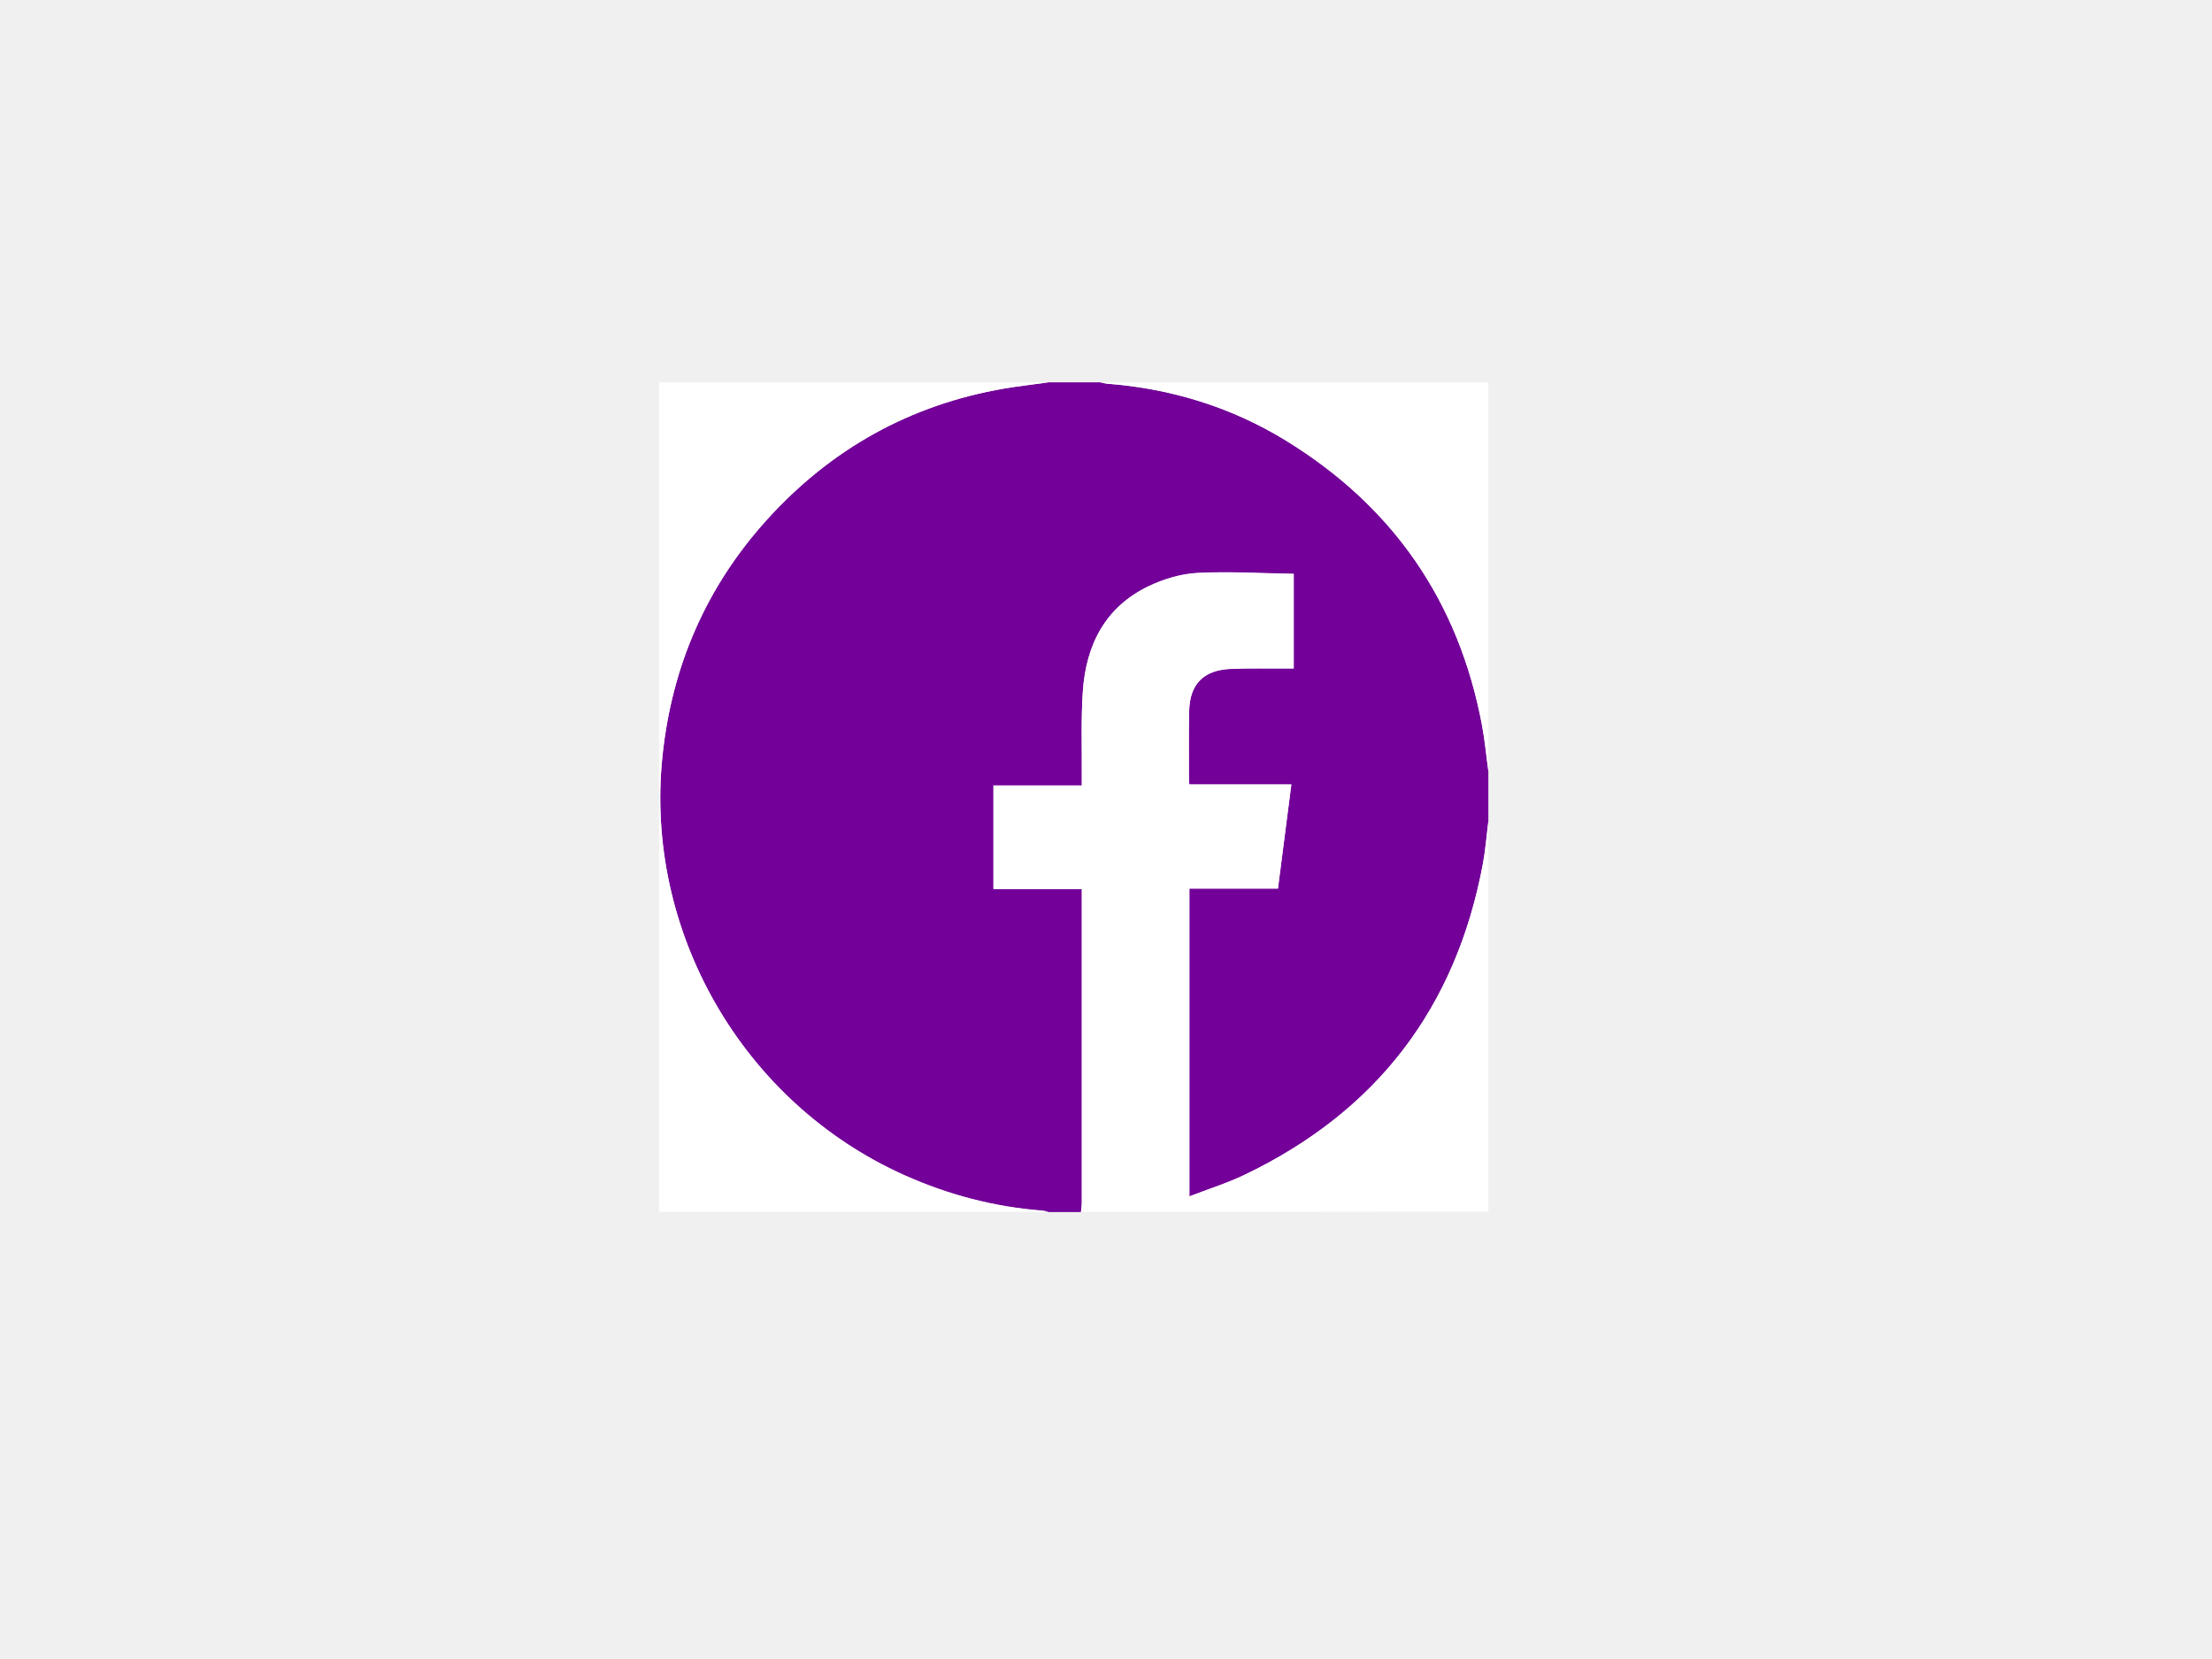
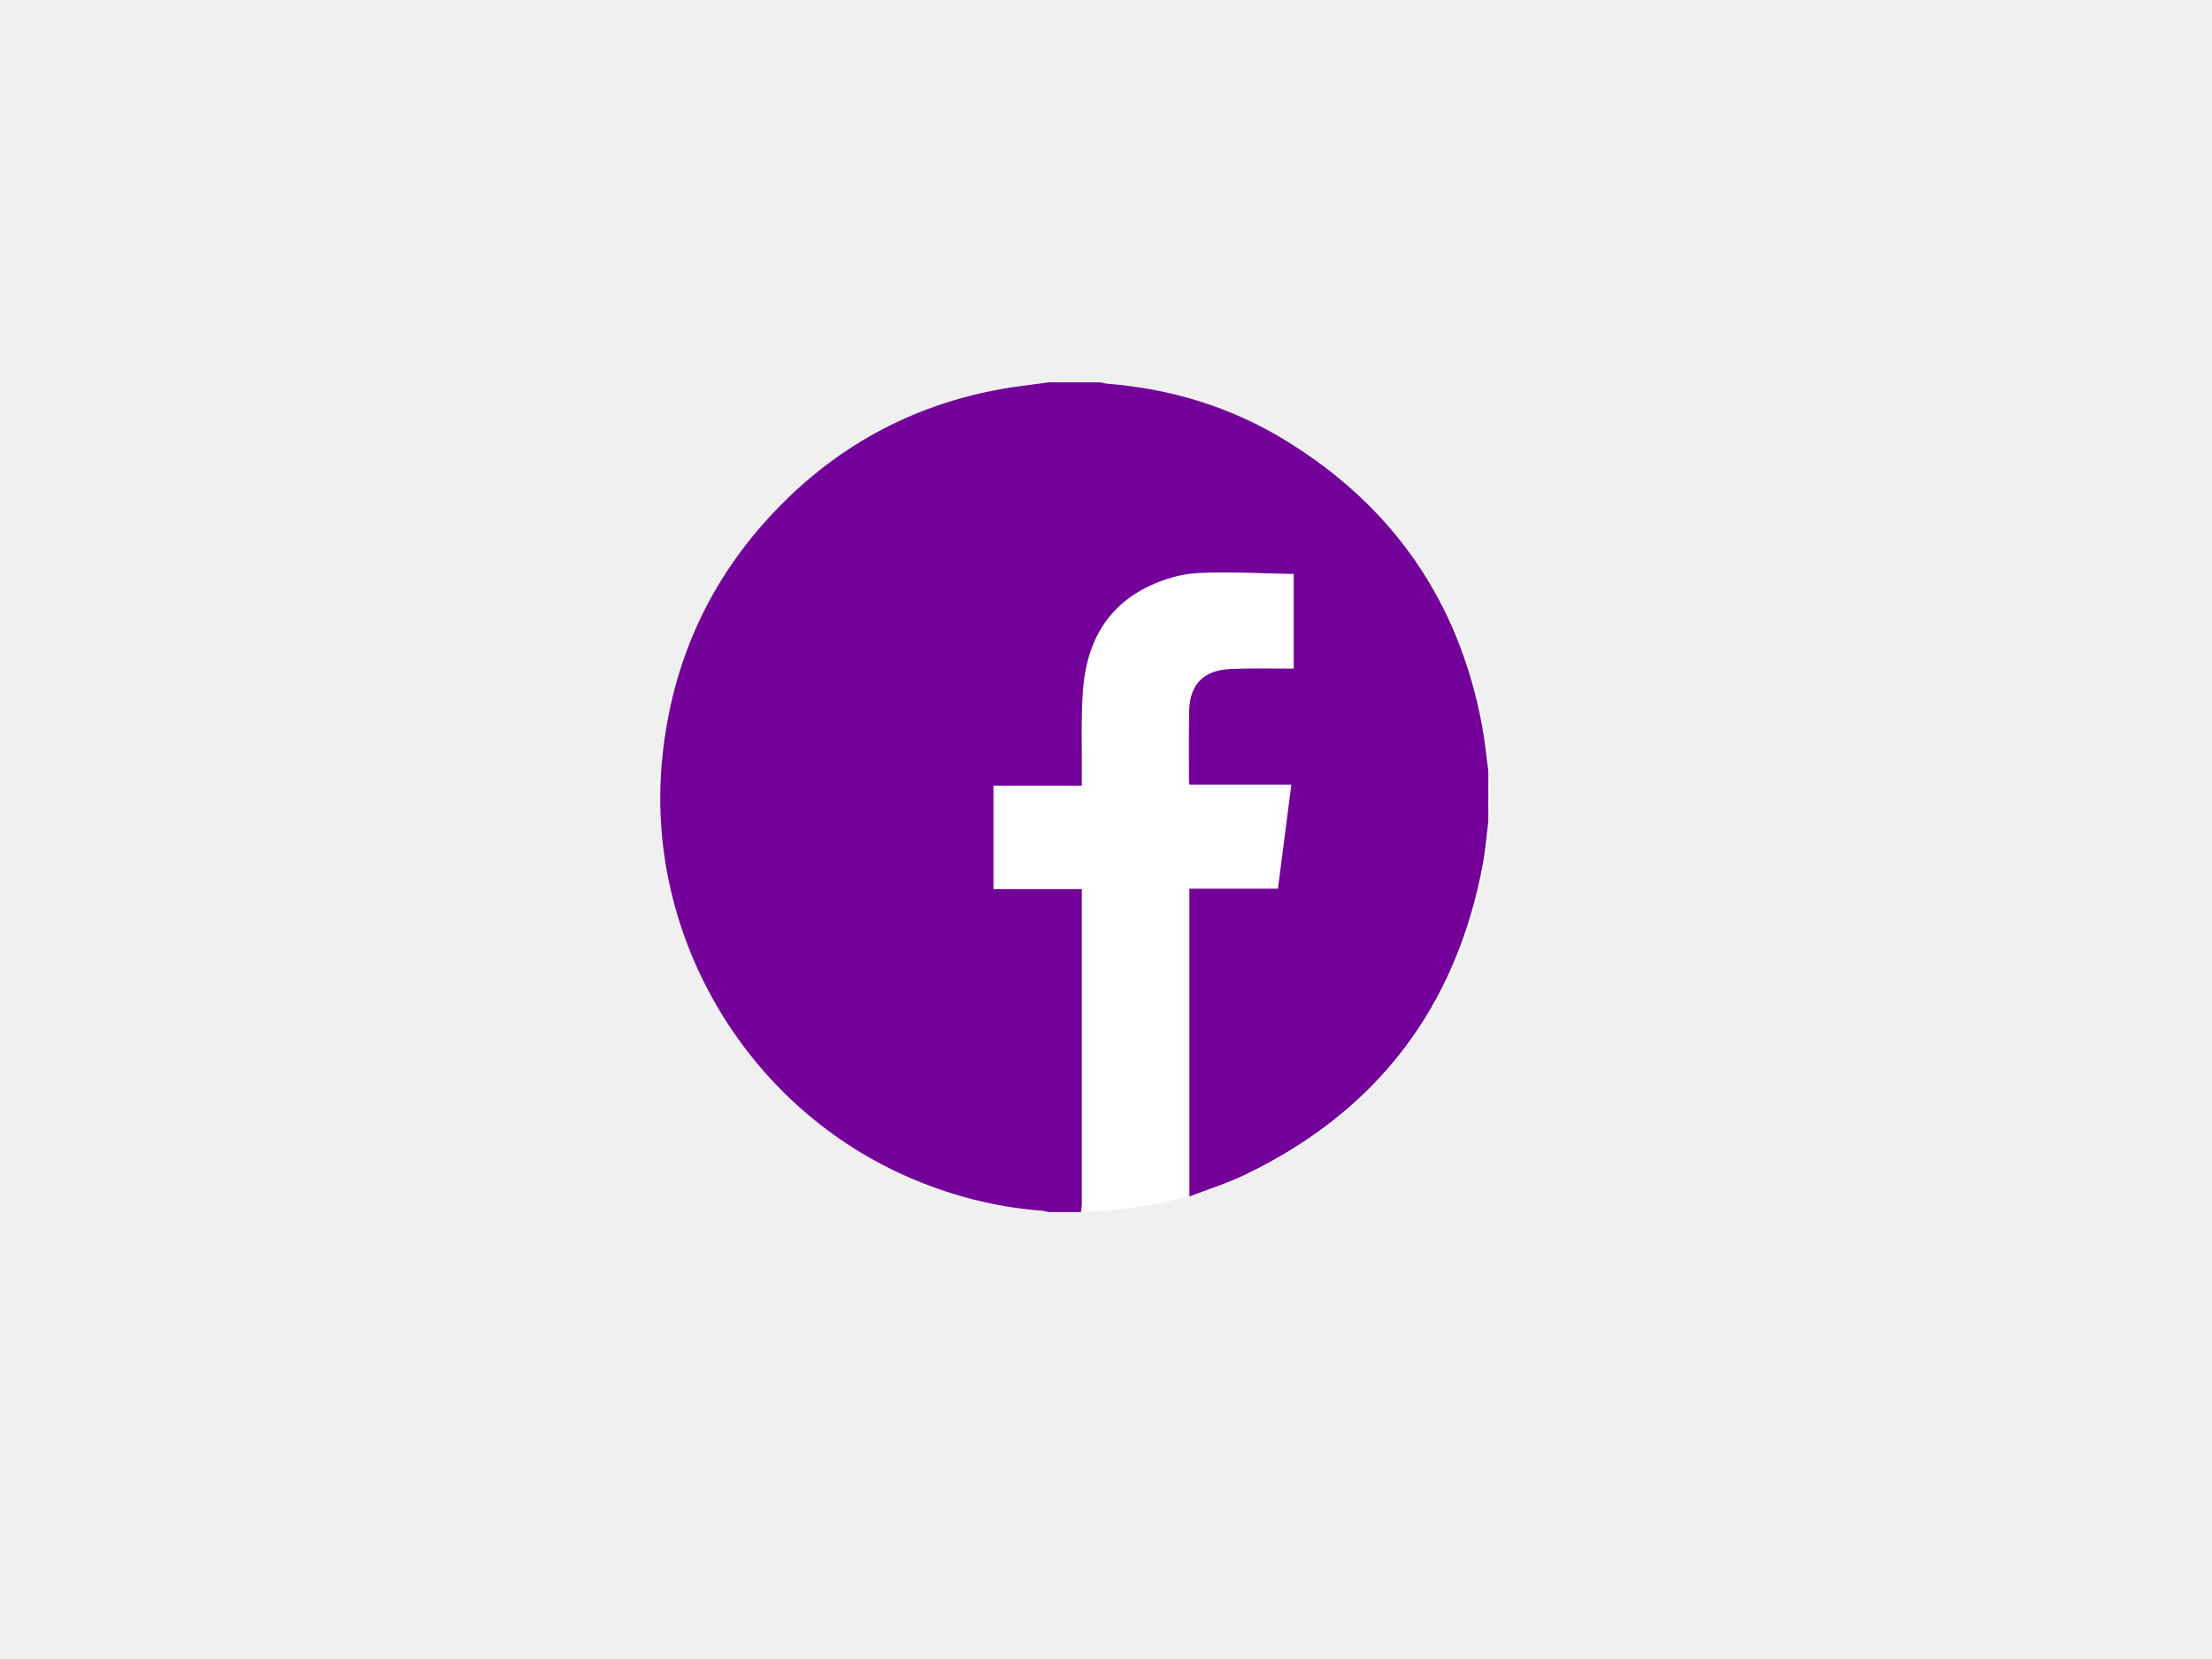
<svg xmlns="http://www.w3.org/2000/svg" version="1.1" id="Layer_1" x="0px" y="0px" viewBox="0 0 1024 768" style="enable-background:new 0 0 1024 768;" xml:space="preserve">
  <style type="text/css">
- 	.st0{fill:#730099;}
- 	.st1{fill:#FFFFFF;}
+ 	.st0{fill:#FFFFFF;}
+ 	.st1{fill:#730099;}
</style>
-   <path class="st0" d="M485.4,177c8,0,16,0,24,0c1,0.2,1.9,0.5,2.9,0.6c29.7,2.3,57.5,10.8,82.9,26.3c49.7,30.5,80.2,74.5,90.9,132  c1.3,7,2,14.1,2.9,21.1c0,7.8,0,15.5,0,23.2c-0.8,6.5-1.3,13.1-2.5,19.6c-12.4,66.7-49.2,114.8-110.3,144.1  c-8.1,3.9-16.8,6.6-25.6,10c0-47.9,0-95,0-142.5c13.8,0,27.3,0,41,0c2.1-16.2,4.1-31.9,6.2-48.2c-16.1,0-31.7,0-47.2,0  c-0.1-0.9-0.2-1.4-0.2-1.9c0-10.7-0.1-21.5,0.1-32.2c0.3-12.4,6.7-18.8,19.1-19.4c8.5-0.4,17-0.2,25.4-0.2c1.3,0,2.6,0,3.9,0  c0-14.7,0-28.7,0-43.8c-15-0.2-29.9-1.2-44.6-0.4c-7.6,0.4-15.6,2.8-22.5,6.1c-20.1,9.6-29,27.1-30.5,48.5c-0.9,12.9-0.4,26-0.5,39  c0,1.4,0,2.9,0,4.8c-14,0-27.4,0-40.9,0c0,16.1,0,31.8,0,47.9c13.6,0,27.1,0,40.9,0c0,1.8,0,3.1,0,4.4c0,47,0,94,0,141  c0,1.4-0.2,2.7-0.4,4.1c-5,0-10,0-15,0c-1-0.2-1.9-0.5-2.9-0.6c-22.3-1.7-43.6-7.3-64.1-16.5C343.8,510.4,298,431.1,306.7,349.7  c4.4-41.7,20.4-78.3,48.5-109.3c29.6-32.6,66.1-53,109.5-60.5C471.6,178.7,478.5,178,485.4,177z" />
-   <path class="st1" d="M500.4,561c0.1-1.4,0.4-2.7,0.4-4.1c0-47,0-94,0-141c0-1.3,0-2.7,0-4.4c-13.9,0-27.3,0-40.9,0  c0-16.1,0-31.8,0-47.9c13.5,0,26.9,0,40.9,0c0-1.9,0-3.3,0-4.8c0.1-13-0.4-26,0.5-39c1.5-21.4,10.4-38.9,30.5-48.5  c6.9-3.3,14.9-5.7,22.5-6.1c14.7-0.8,29.6,0.2,44.6,0.4c0,15.1,0,29.1,0,43.8c-1.3,0-2.6,0-3.9,0c-8.5,0.1-17-0.1-25.4,0.2  c-12.4,0.5-18.8,7-19.1,19.4c-0.3,10.7-0.1,21.5-0.1,32.2c0,0.5,0.1,1,0.2,1.9c15.5,0,31.1,0,47.2,0c-2.1,16.3-4.1,32.1-6.2,48.2  c-13.7,0-27.3,0-41,0c0,47.5,0,94.5,0,142.5c8.8-3.4,17.5-6.1,25.6-10c61.1-29.3,97.9-77.3,110.3-144.1c1.2-6.5,1.7-13.1,2.5-19.6  c0,60.2,0,120.5,0,180.8C626.1,561,563.2,561,500.4,561z" />
-   <path class="st1" d="M485.4,177c-6.9,1-13.8,1.7-20.7,2.9c-43.4,7.5-80,27.9-109.5,60.5c-28.1,31-44.1,67.7-48.5,109.3  c-8.6,81.4,37.1,160.7,111.8,194.2c20.5,9.2,41.8,14.8,64.1,16.5c1,0.1,1.9,0.4,2.9,0.6c-60.1,0-120.3,0-180.4,0c0-128,0-256,0-384  C365.1,177,425.3,177,485.4,177z" />
-   <path class="st1" d="M689,357c-1-7-1.6-14.1-2.9-21.1c-10.8-57.5-41.2-101.5-90.9-132c-25.4-15.6-53.2-24.1-82.9-26.3  c-1-0.1-1.9-0.4-2.9-0.6c59.9,0,119.8,0,179.6,0C689,237,689,297,689,357z" />
+   <circle class="st0" cx="497.7" cy="369" r="192" />
+   <path class="st1" d="M686.1,335.9c-10.7-57.5-41.2-101.5-90.9-132c-25.4-15.5-53.2-24-82.9-26.3c-1-0.1-1.9-0.4-2.9-0.6  c-8,0-16,0-24,0c-6.9,1-13.8,1.7-20.7,2.9c-43.4,7.5-79.9,27.9-109.5,60.5c-28.1,31-44.1,67.6-48.5,109.3  C298,431.1,343.8,510.4,418.4,544c20.5,9.2,41.8,14.8,64.1,16.5c1,0.1,1.9,0.4,2.9,0.6c5,0,10,0,15,0c0.2-1.4,0.4-2.7,0.4-4.1  c0-47,0-94,0-141c0-1.3,0-2.6,0-4.4c-13.8,0-27.3,0-40.9,0c0-16.1,0-31.8,0-47.9c13.5,0,26.9,0,40.9,0c0-1.9,0-3.4,0-4.8  c0.1-13-0.4-26.1,0.5-39c1.5-21.4,10.4-38.9,30.5-48.5c6.9-3.3,14.9-5.7,22.5-6.1c14.7-0.8,29.6,0.2,44.6,0.4c0,15.1,0,29.1,0,43.8  c-1.3,0-2.6,0-3.9,0c-8.4,0-16.9-0.2-25.4,0.2c-12.4,0.6-18.8,7-19.1,19.4c-0.2,10.7-0.1,21.5-0.1,32.2c0,0.5,0.1,1,0.2,1.9  c15.5,0,31.1,0,47.2,0c-2.1,16.3-4.1,32-6.2,48.2c-13.7,0-27.2,0-41,0c0,47.5,0,94.6,0,142.5c8.8-3.4,17.5-6.1,25.6-10  c61.1-29.3,97.9-77.4,110.3-144.1c1.2-6.5,1.7-13.1,2.5-19.6c0-7.7,0-15.4,0-23.2C688.1,350,687.4,342.9,686.1,335.9z" />
</svg>
